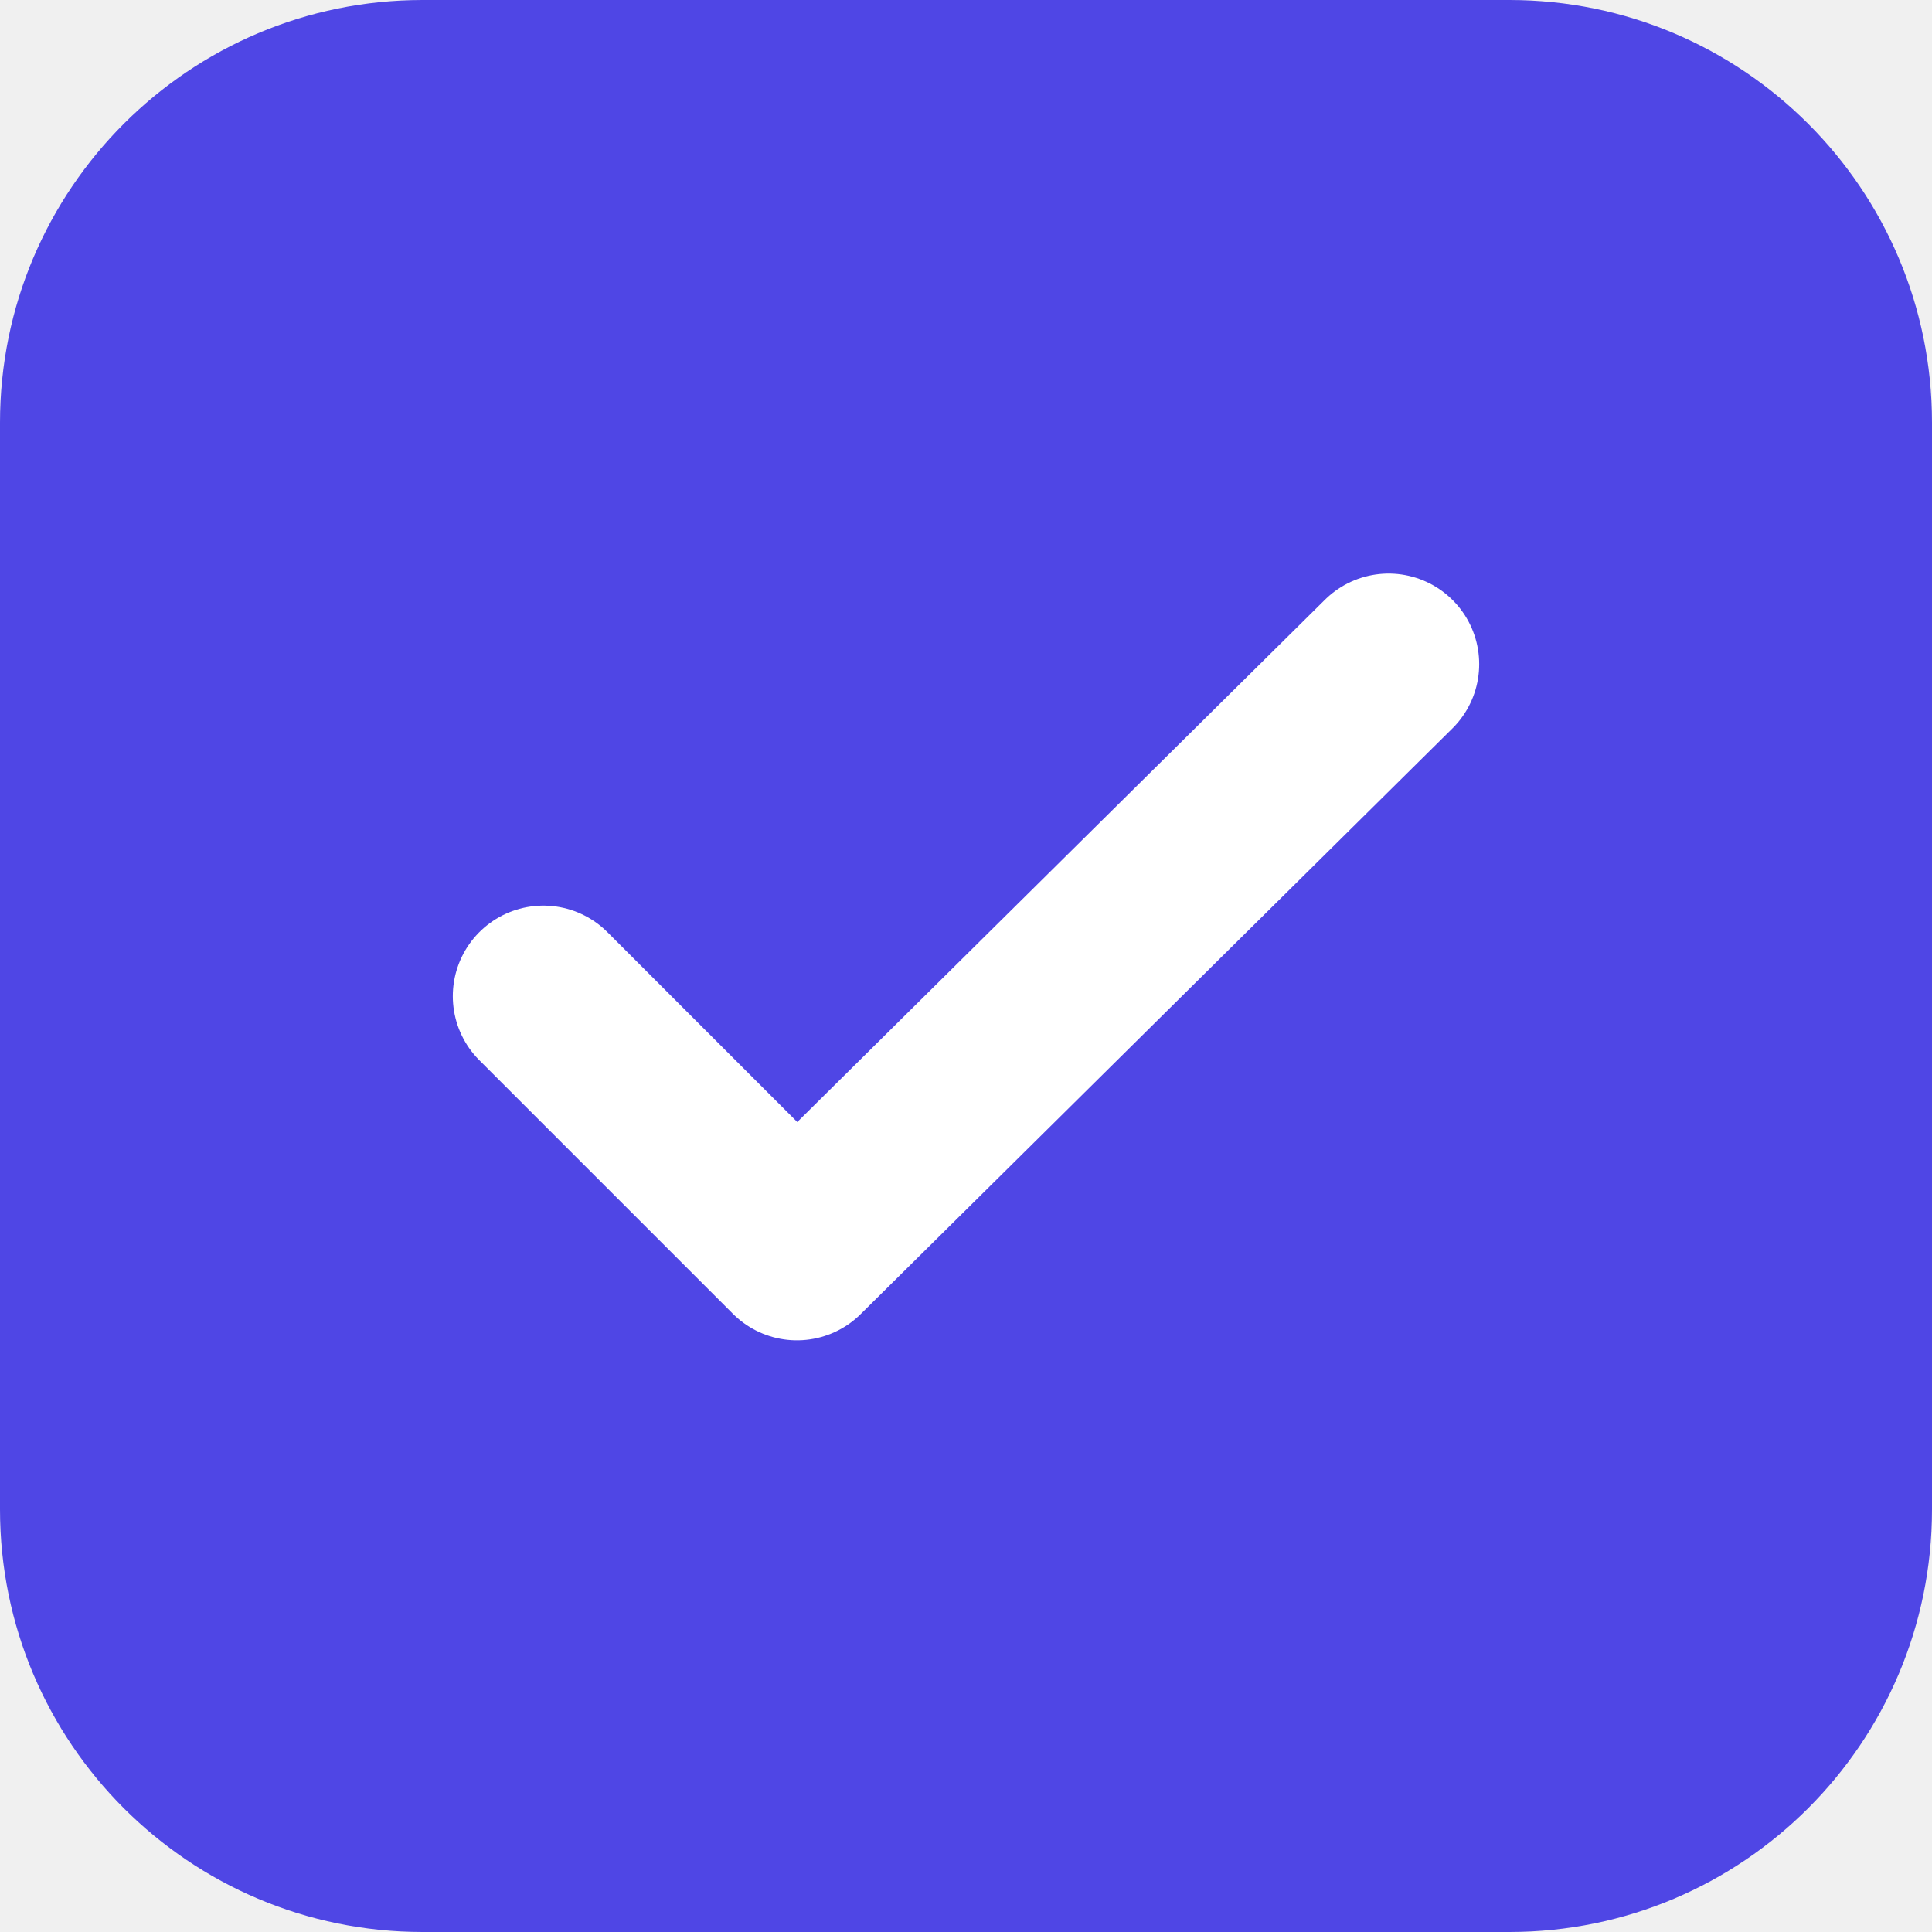
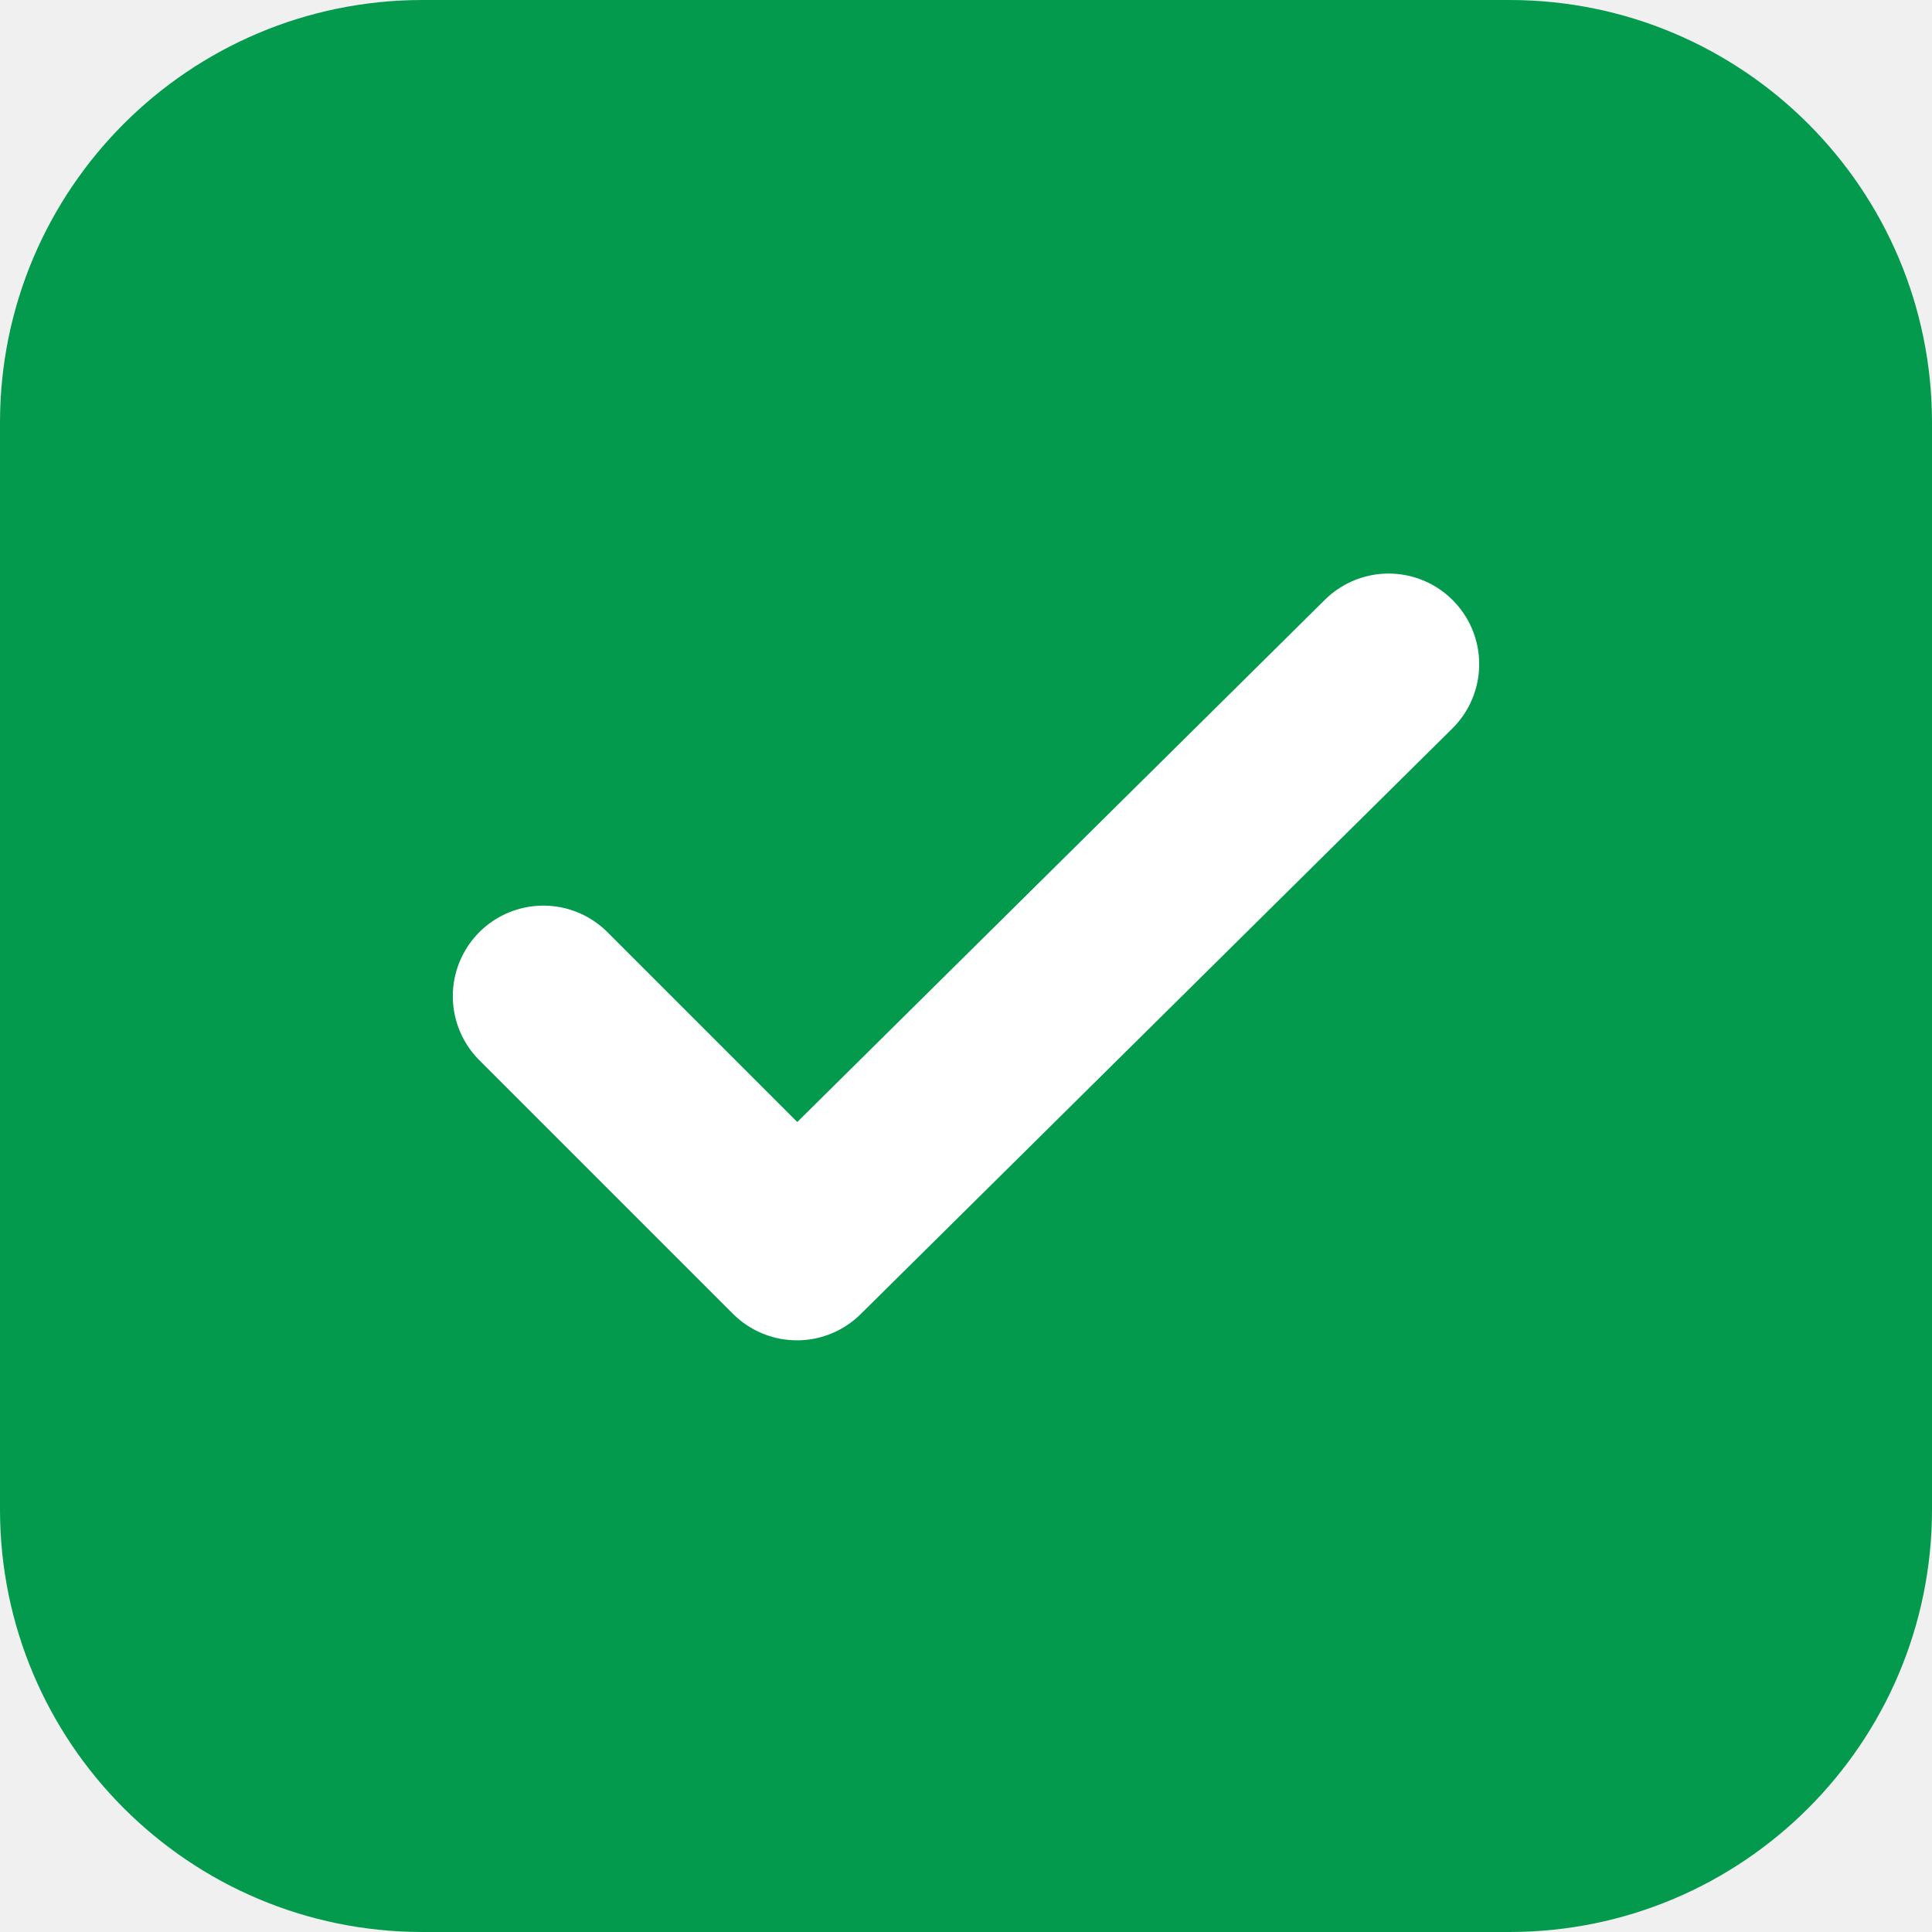
<svg xmlns="http://www.w3.org/2000/svg" viewBox="0 0 32 32">
-   <rect width="32" height="32" rx="7" fill="#4f46e5" />
+   <rect width="32" height="32" rx="7" fill="#039a4e" />
  <path d="M9 16.5l4.2 4.2L23 11" fill="none" stroke="#fff" stroke-width="3" stroke-linecap="round" stroke-linejoin="round" />
</svg>
